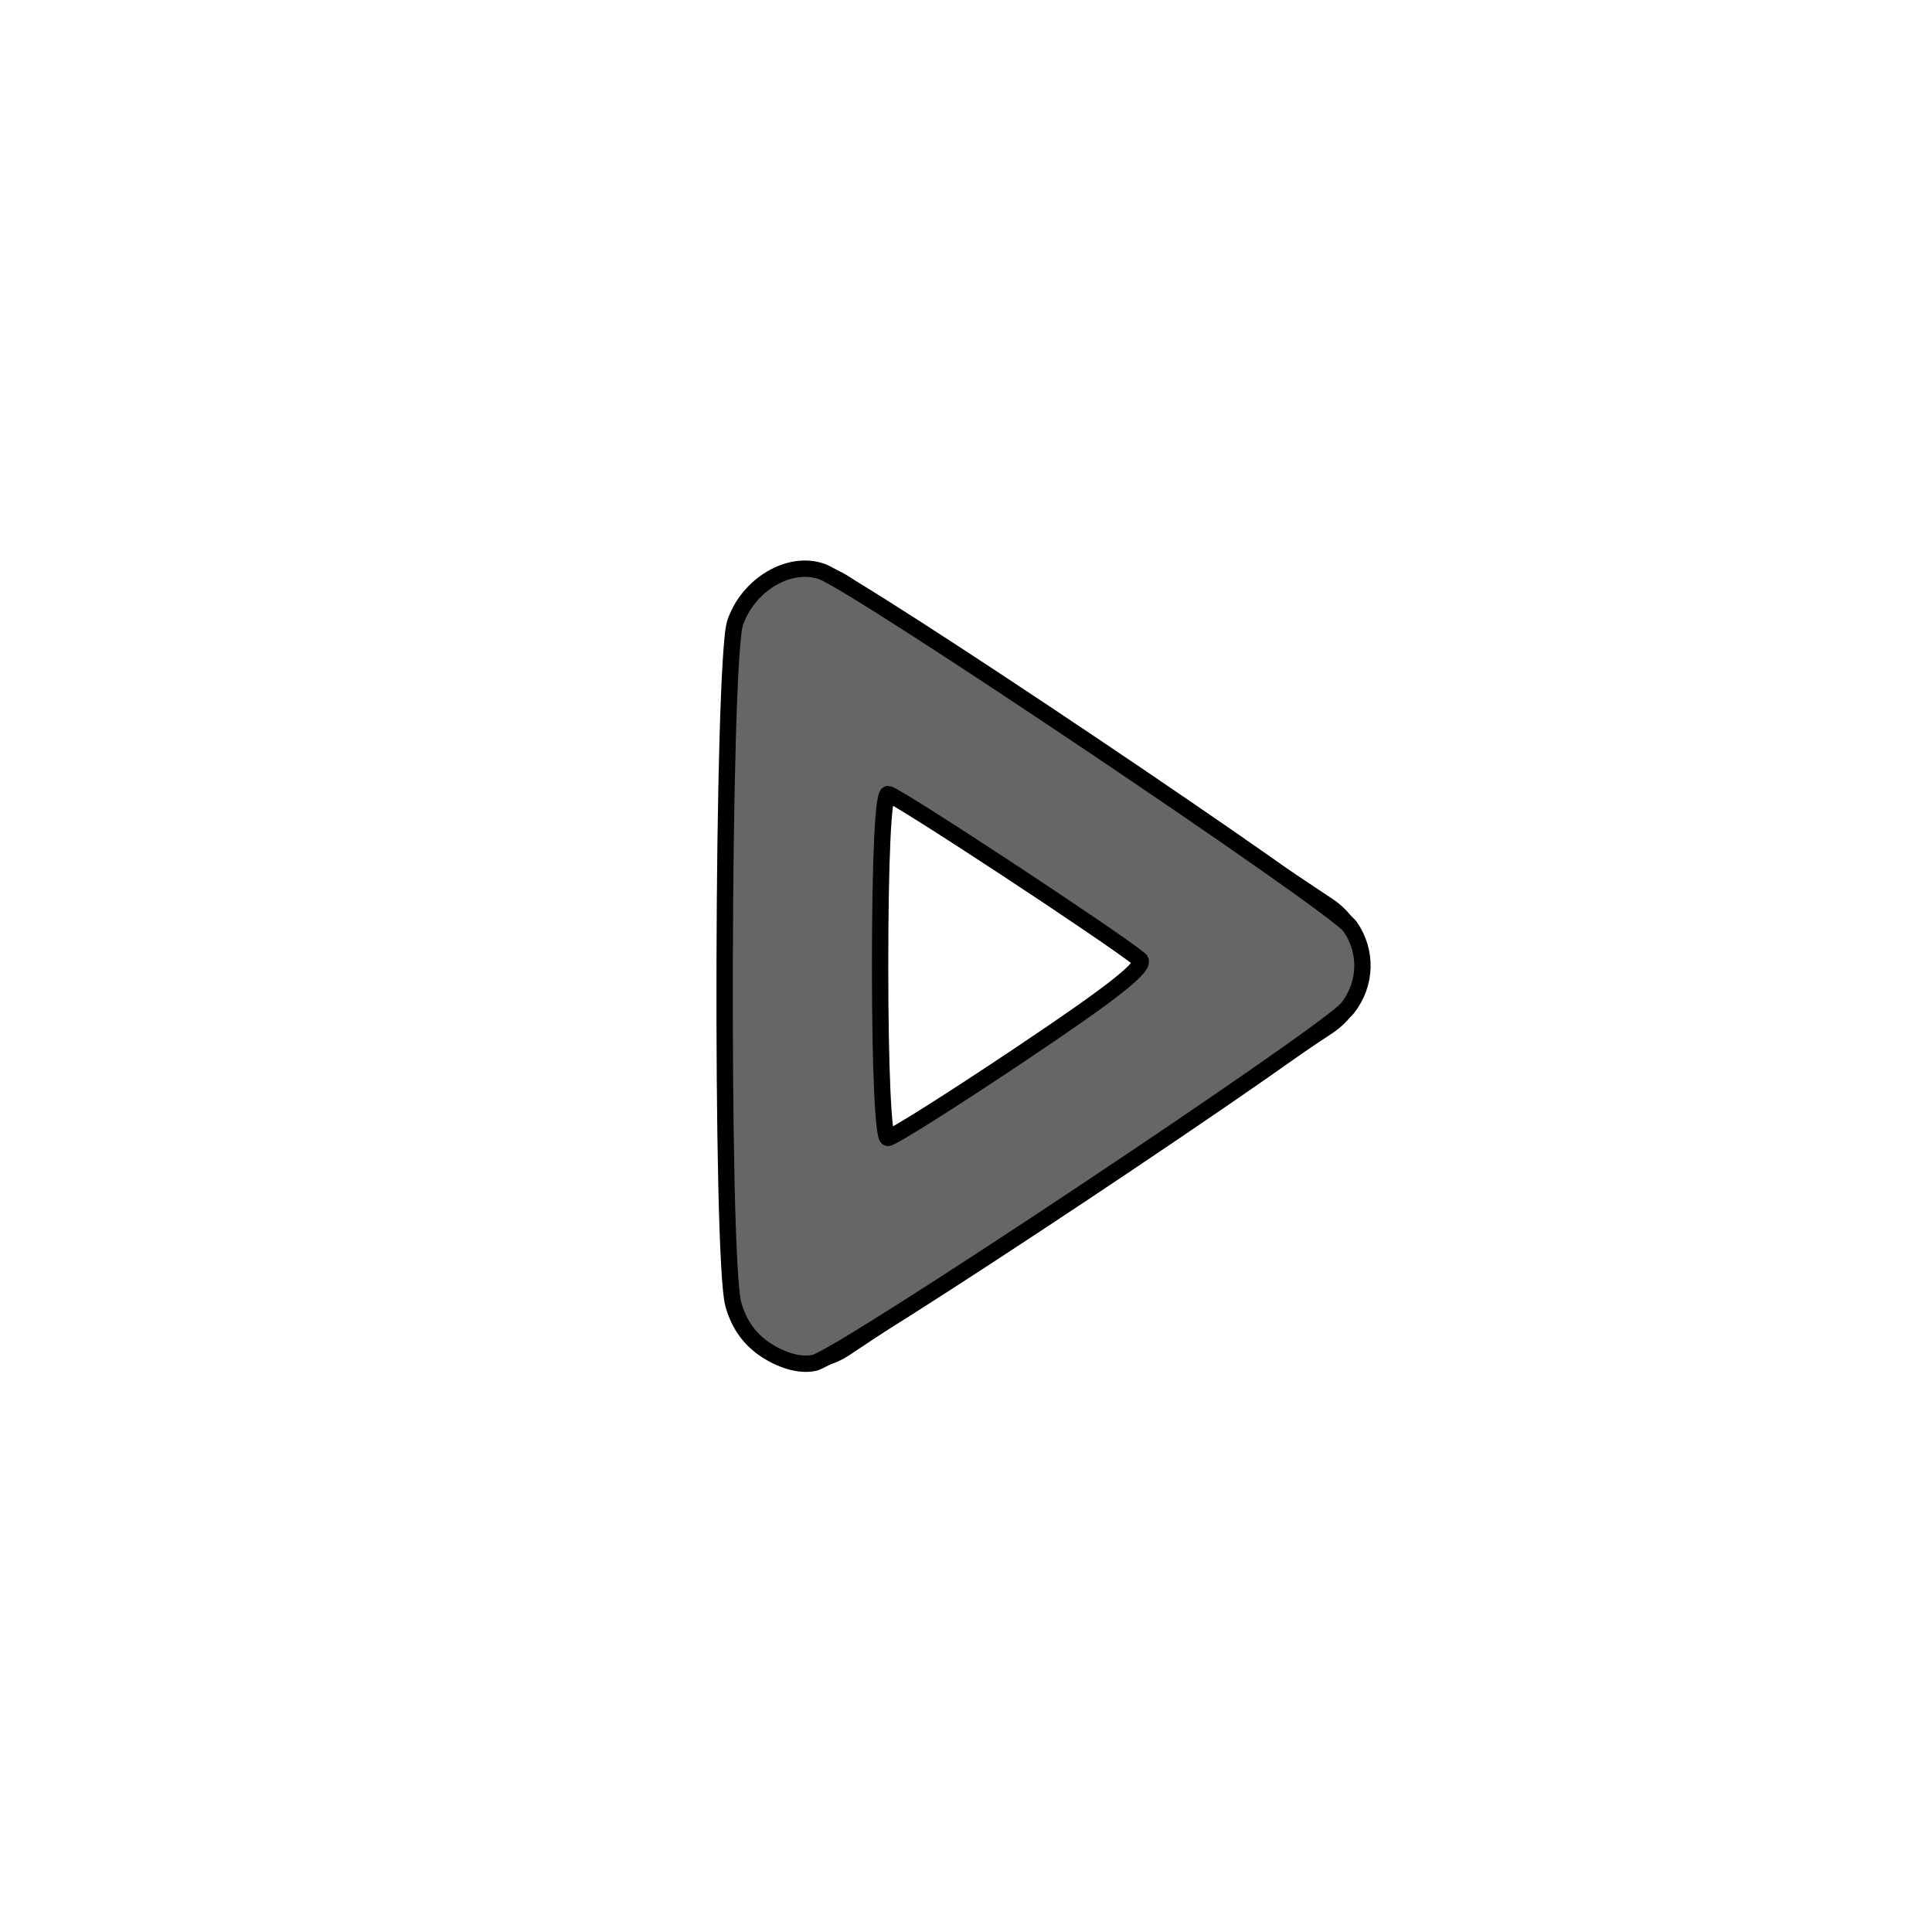
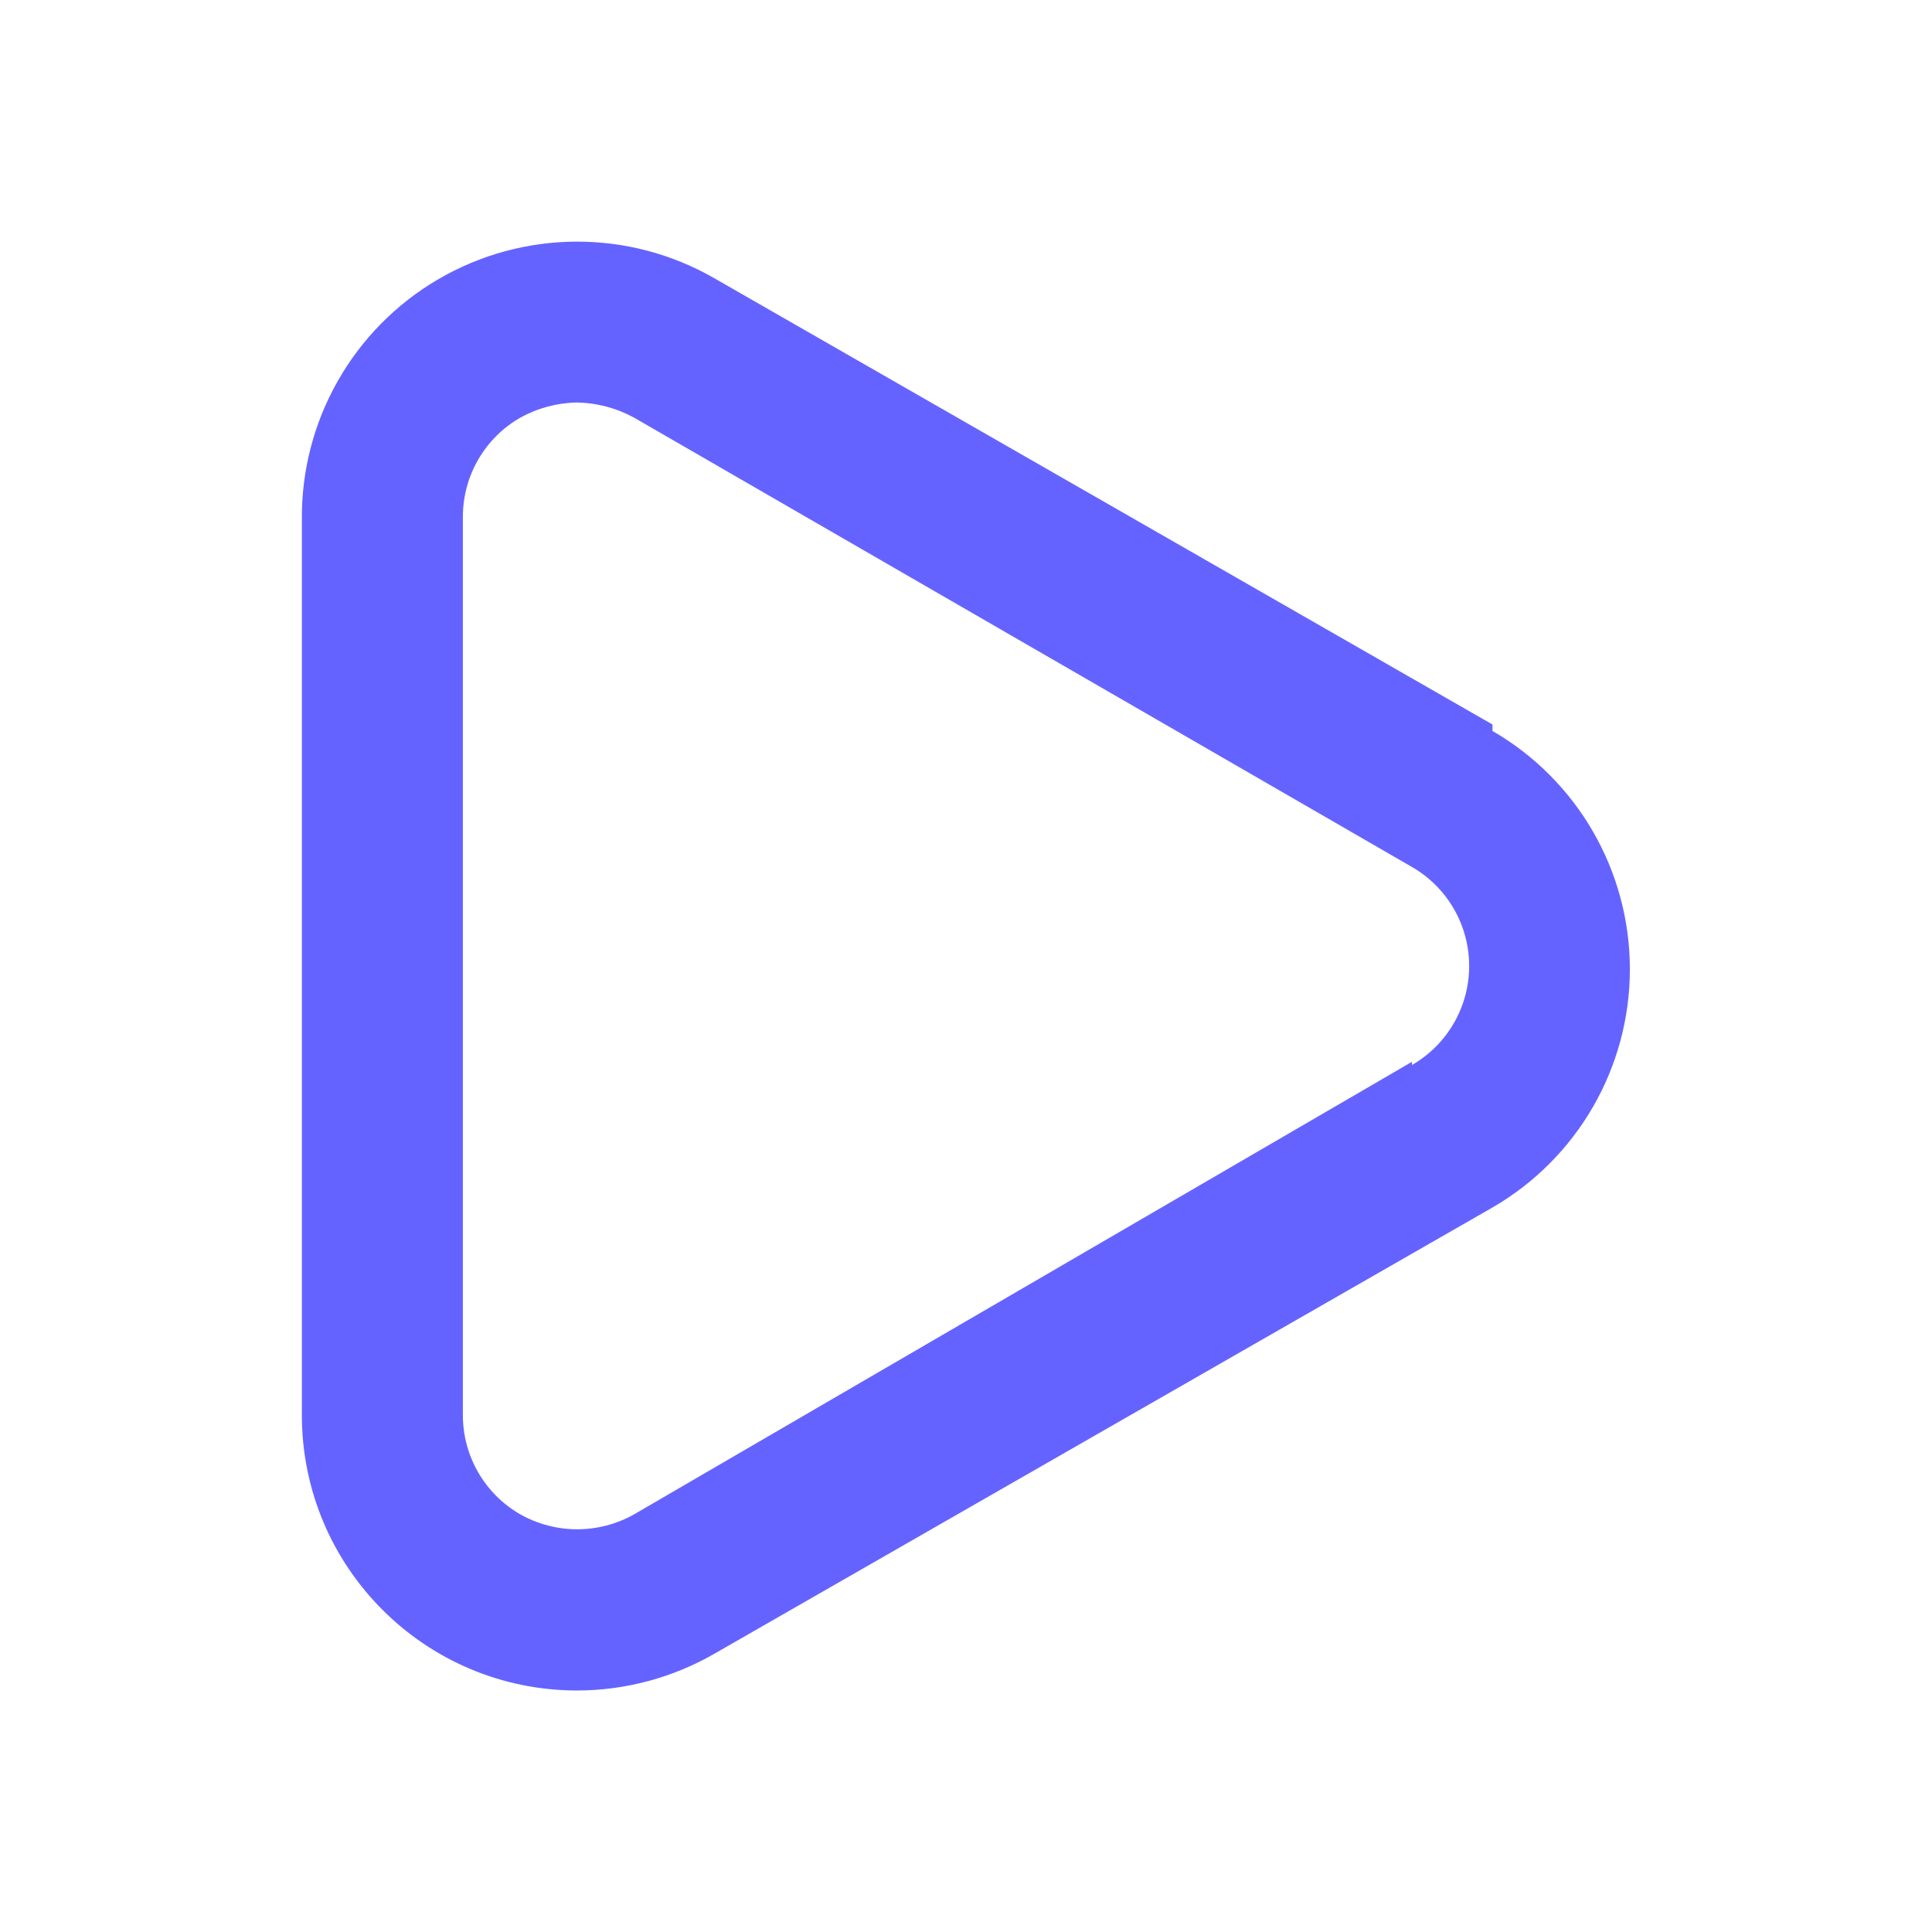
- <svg xmlns="http://www.w3.org/2000/svg" class="feather feather-play-circle" fill="none" height="24" stroke="currentColor" stroke-linecap="round" stroke-linejoin="round" stroke-width="2" viewBox="0 0 24 24" width="24" version="1.1" id="svg13">
-   <defs id="defs17" />
-   <polygon points="10 8 16 12 10 16 10 8" id="polygon11" />
-   <path style="fill:#666666;stroke:#000000;stroke-width:0.203" d="M 9.54,16.787 C 9.323,16.653 9.18,16.459 9.109,16.2 8.952,15.637 8.973,8.195 9.133,7.734 9.297,7.26 9.806,6.959 10.207,7.099 c 0.437,0.152 6.376,4.143 6.563,4.41 0.217,0.31 0.205,0.715 -0.03,1.014 -0.245,0.312 -6.28,4.328 -6.621,4.406 -0.161,0.037 -0.373,-0.015 -0.579,-0.142 z m 3.164,-3.709 c 1.147,-0.768 1.545,-1.085 1.455,-1.159 -0.352,-0.287 -3.042,-2.055 -3.127,-2.055 -0.061,0 -0.099,0.816 -0.099,2.136 0,1.274 0.039,2.136 0.096,2.136 0.053,0 0.807,-0.476 1.675,-1.058 z" id="path194" />
+ <svg xmlns="http://www.w3.org/2000/svg" viewBox="0 0 24 24">
+   <path d="M18.54,9,8.88,3.46a3.42,3.42,0,0,0-5.13,3V17.58A3.42,3.42,0,0,0,7.17,21a3.43,3.43,0,0,0,1.71-.46L18.54,15a3.42,3.42,0,0,0,0-5.92Zm-1,4.19L7.88,18.81a1.44,1.44,0,0,1-1.42,0,1.42,1.42,0,0,1-.71-1.23V6.42a1.42,1.42,0,0,1,.71-1.23A1.51,1.51,0,0,1,7.17,5a1.54,1.54,0,0,1,.71.19l9.66,5.58a1.42,1.42,0,0,1,0,2.46Z" fill="#6563ff" />
</svg>
